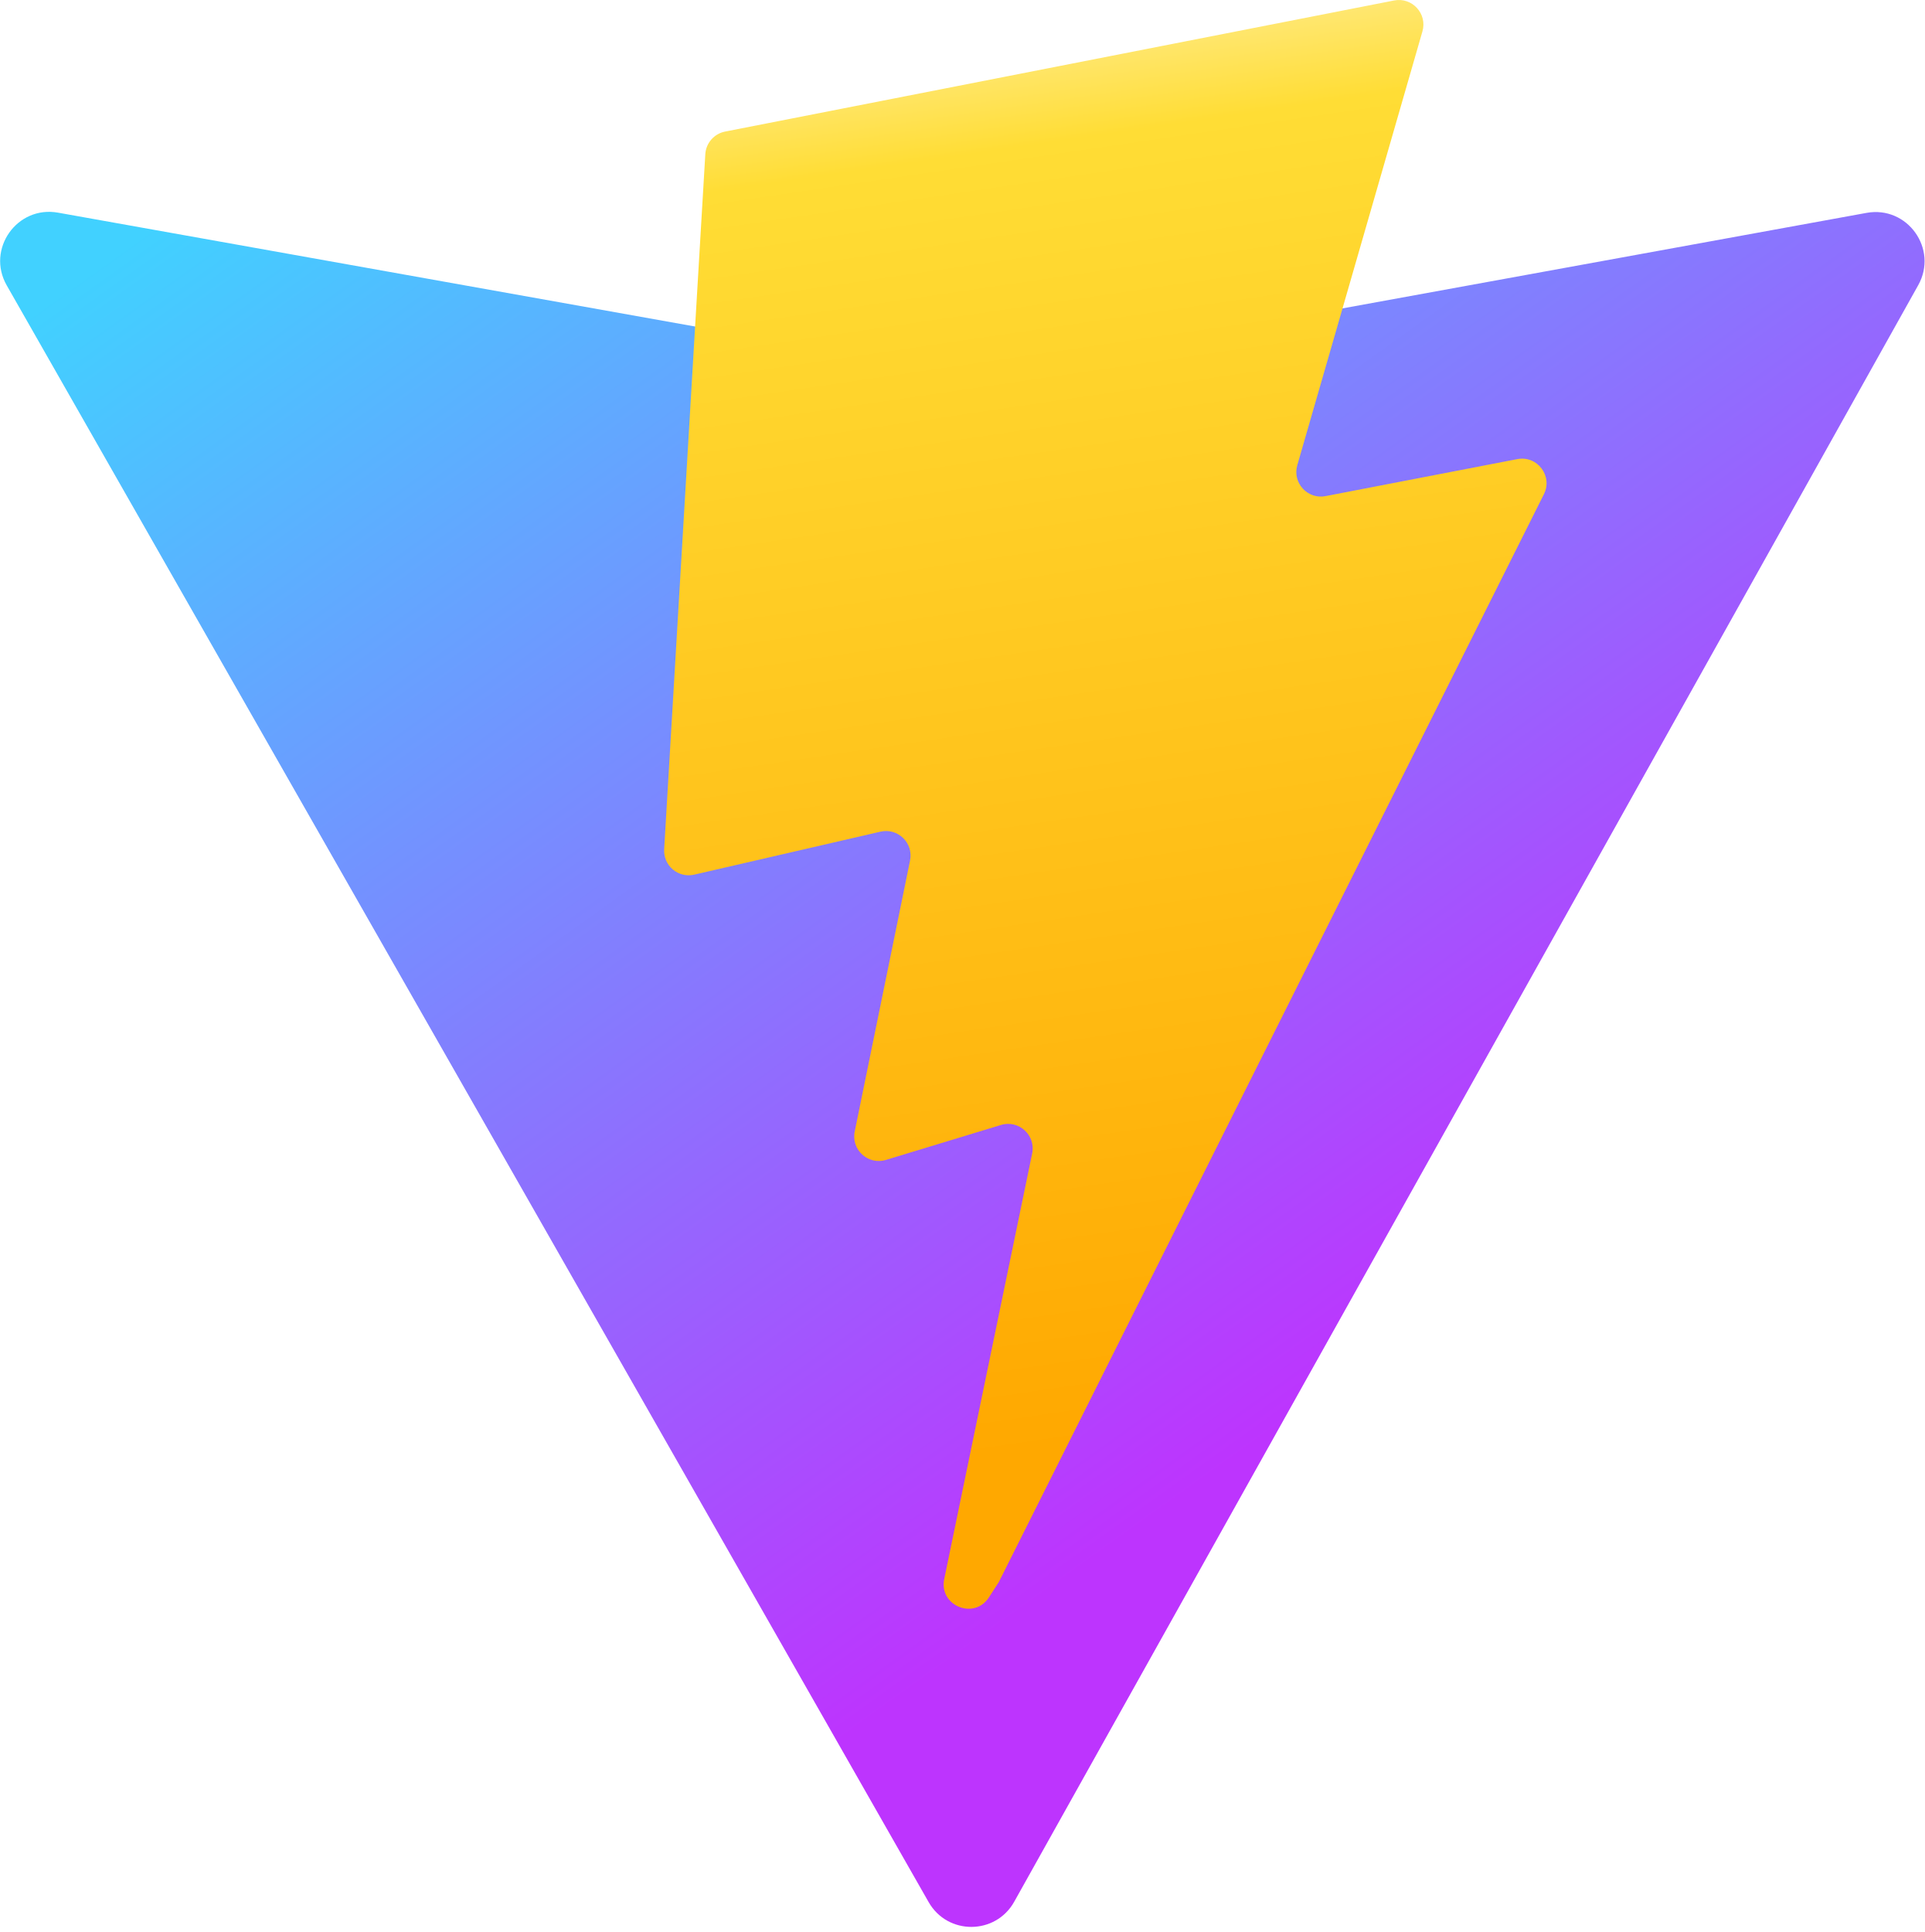
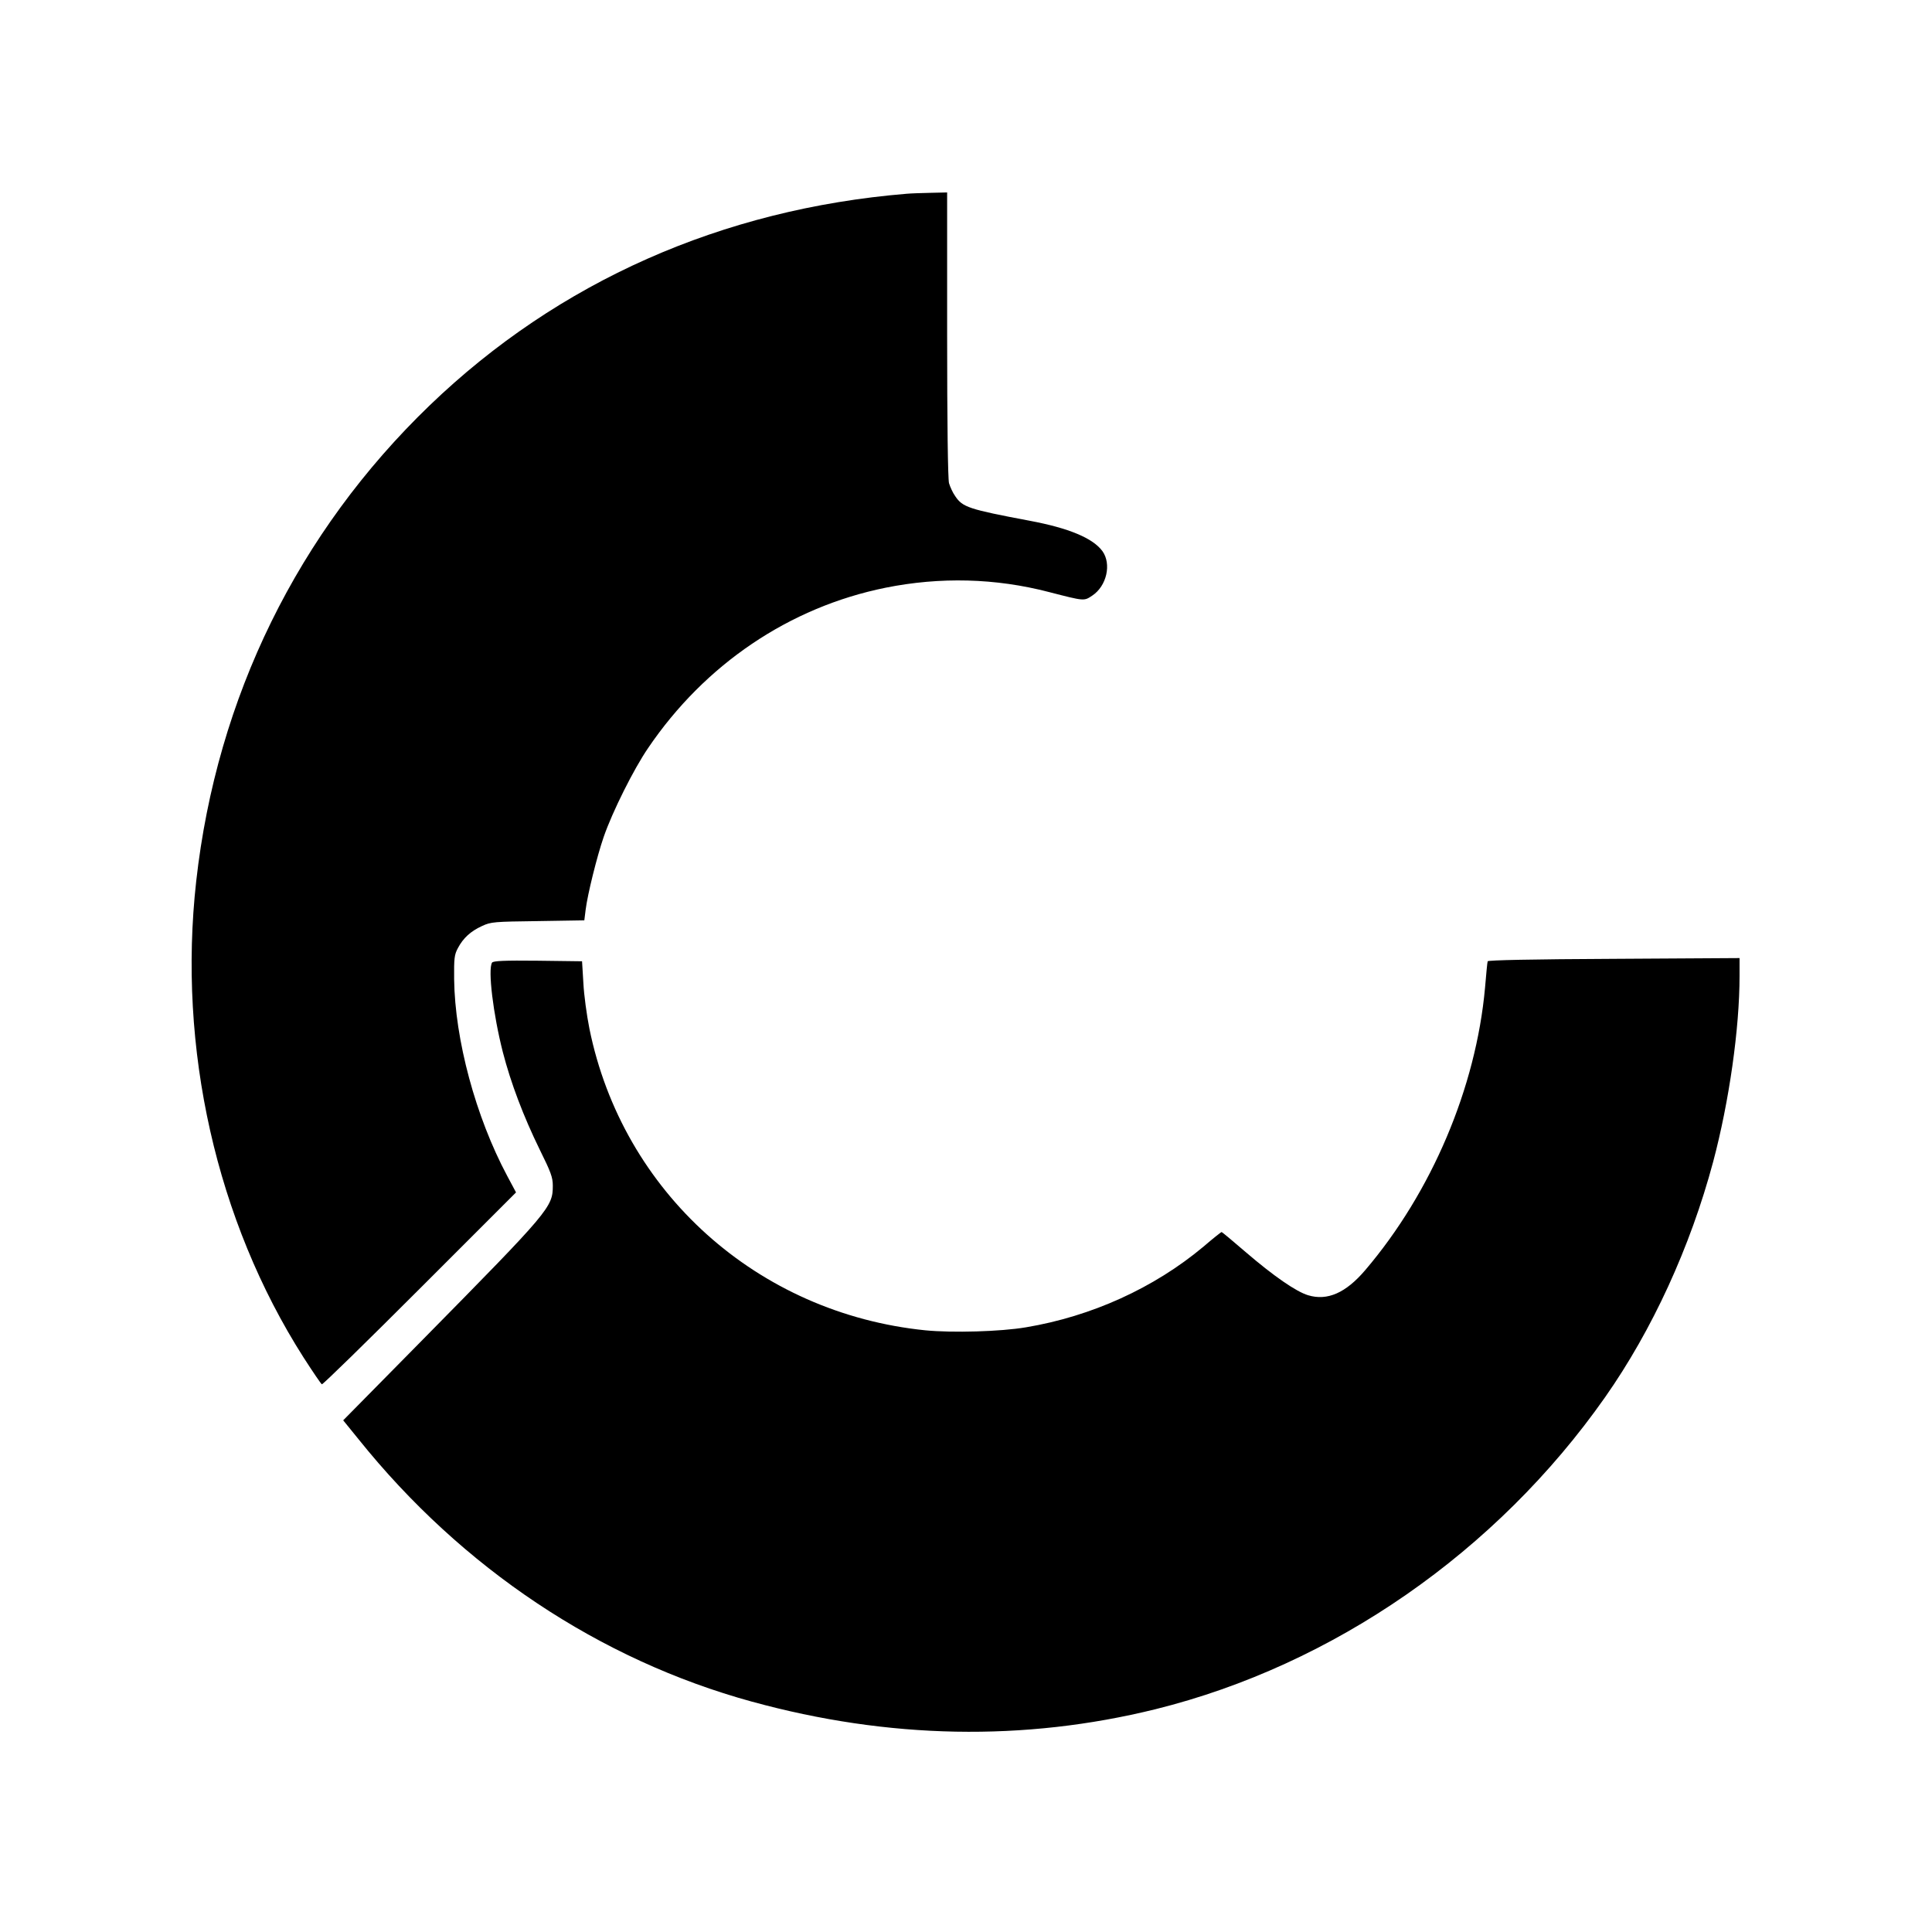
- <svg xmlns="http://www.w3.org/2000/svg" aria-hidden="true" role="img" class="iconify iconify--logos" width="31.88" height="32" preserveAspectRatio="xMidYMid meet" viewBox="0 0 256 257">
-   <defs>
-     <linearGradient id="IconifyId1813088fe1fbc01fb466" x1="-.828%" x2="57.636%" y1="7.652%" y2="78.411%">
-       <stop offset="0%" stop-color="#41D1FF" />
-       <stop offset="100%" stop-color="#BD34FE" />
-     </linearGradient>
-     <linearGradient id="IconifyId1813088fe1fbc01fb467" x1="43.376%" x2="50.316%" y1="2.242%" y2="89.03%">
-       <stop offset="0%" stop-color="#FFEA83" />
-       <stop offset="8.333%" stop-color="#FFDD35" />
-       <stop offset="100%" stop-color="#FFA800" />
-     </linearGradient>
-   </defs>
-   <path fill="url(#IconifyId1813088fe1fbc01fb466)" d="M255.153 37.938L134.897 252.976c-2.483 4.44-8.862 4.466-11.382.048L.875 37.958c-2.746-4.814 1.371-10.646 6.827-9.67l120.385 21.517a6.537 6.537 0 0 0 2.322-.004l117.867-21.483c5.438-.991 9.574 4.796 6.877 9.62Z" />
-   <path fill="url(#IconifyId1813088fe1fbc01fb467)" d="M185.432.063L96.44 17.501a3.268 3.268 0 0 0-2.634 3.014l-5.474 92.456a3.268 3.268 0 0 0 3.997 3.378l24.777-5.718c2.318-.535 4.413 1.507 3.936 3.838l-7.361 36.047c-.495 2.426 1.782 4.5 4.151 3.78l15.304-4.649c2.372-.72 4.652 1.36 4.15 3.788l-11.698 56.621c-.732 3.542 3.979 5.473 5.943 2.437l1.313-2.028l72.516-144.72c1.215-2.423-.88-5.186-3.54-4.672l-25.505 4.922c-2.396.462-4.435-1.77-3.759-4.114l16.646-57.705c.677-2.35-1.37-4.583-3.769-4.113Z" />
+ <svg xmlns="http://www.w3.org/2000/svg" version="1.0" width="1024pt" height="1024pt" viewBox="0 0 1024 1024" preserveAspectRatio="xMidYMid meet">
+   <g transform="translate(0,1024) scale(0.1,-0.1)" fill="#000000" stroke="none">
+     <path d="M4805 9213 c-978 -81 -1845 -465 -2527 -1121 -699 -673 -1129 -1548 -1238 -2522 -99 -885 106 -1799 569 -2525 49 -76 93 -141 97 -142 5 -2 238 226 519 507 l510 510 -47 88 c-167 313 -277 722 -281 1042 -1 110 1 130 20 165 28 53 67 89 128 117 47 22 64 23 296 26 l246 4 7 56 c10 81 60 283 96 387 46 133 159 359 235 470 301 444 749 747 1259 850 289 58 582 51 866 -23 190 -49 185 -48 229 -19 77 51 103 168 54 236 -51 69 -178 122 -386 161 -324 61 -355 72 -394 130 -13 18 -27 49 -33 69 -6 23 -10 315 -10 789 l0 752 -87 -2 c-49 -1 -106 -3 -128 -5z" />
+     <path d="M7885 5145 c-2 -5 -8 -68 -14 -140 -48 -530 -283 -1084 -635 -1497 -103 -121 -201 -164 -303 -133 -63 19 -182 101 -331 229 -67 58 -125 106 -127 106 -3 0 -47 -35 -97 -78 -262 -219 -593 -369 -940 -427 -135 -23 -390 -30 -533 -16 -890 90 -1605 732 -1781 1599 -14 70 -29 179 -32 242 l-7 115 -234 3 c-181 2 -236 -1 -243 -10 -23 -37 6 -274 57 -474 43 -166 109 -340 196 -518 58 -117 69 -146 69 -190 0 -114 -15 -132 -688 -815 l-423 -429 82 -101 c548 -683 1278 -1169 2084 -1390 725 -199 1443 -212 2140 -40 942 234 1807 834 2382 1653 250 356 452 796 573 1248 85 319 140 707 140 985 l0 95 -666 -4 c-433 -2 -667 -7 -669 -13z" />
+   </g>
</svg>
